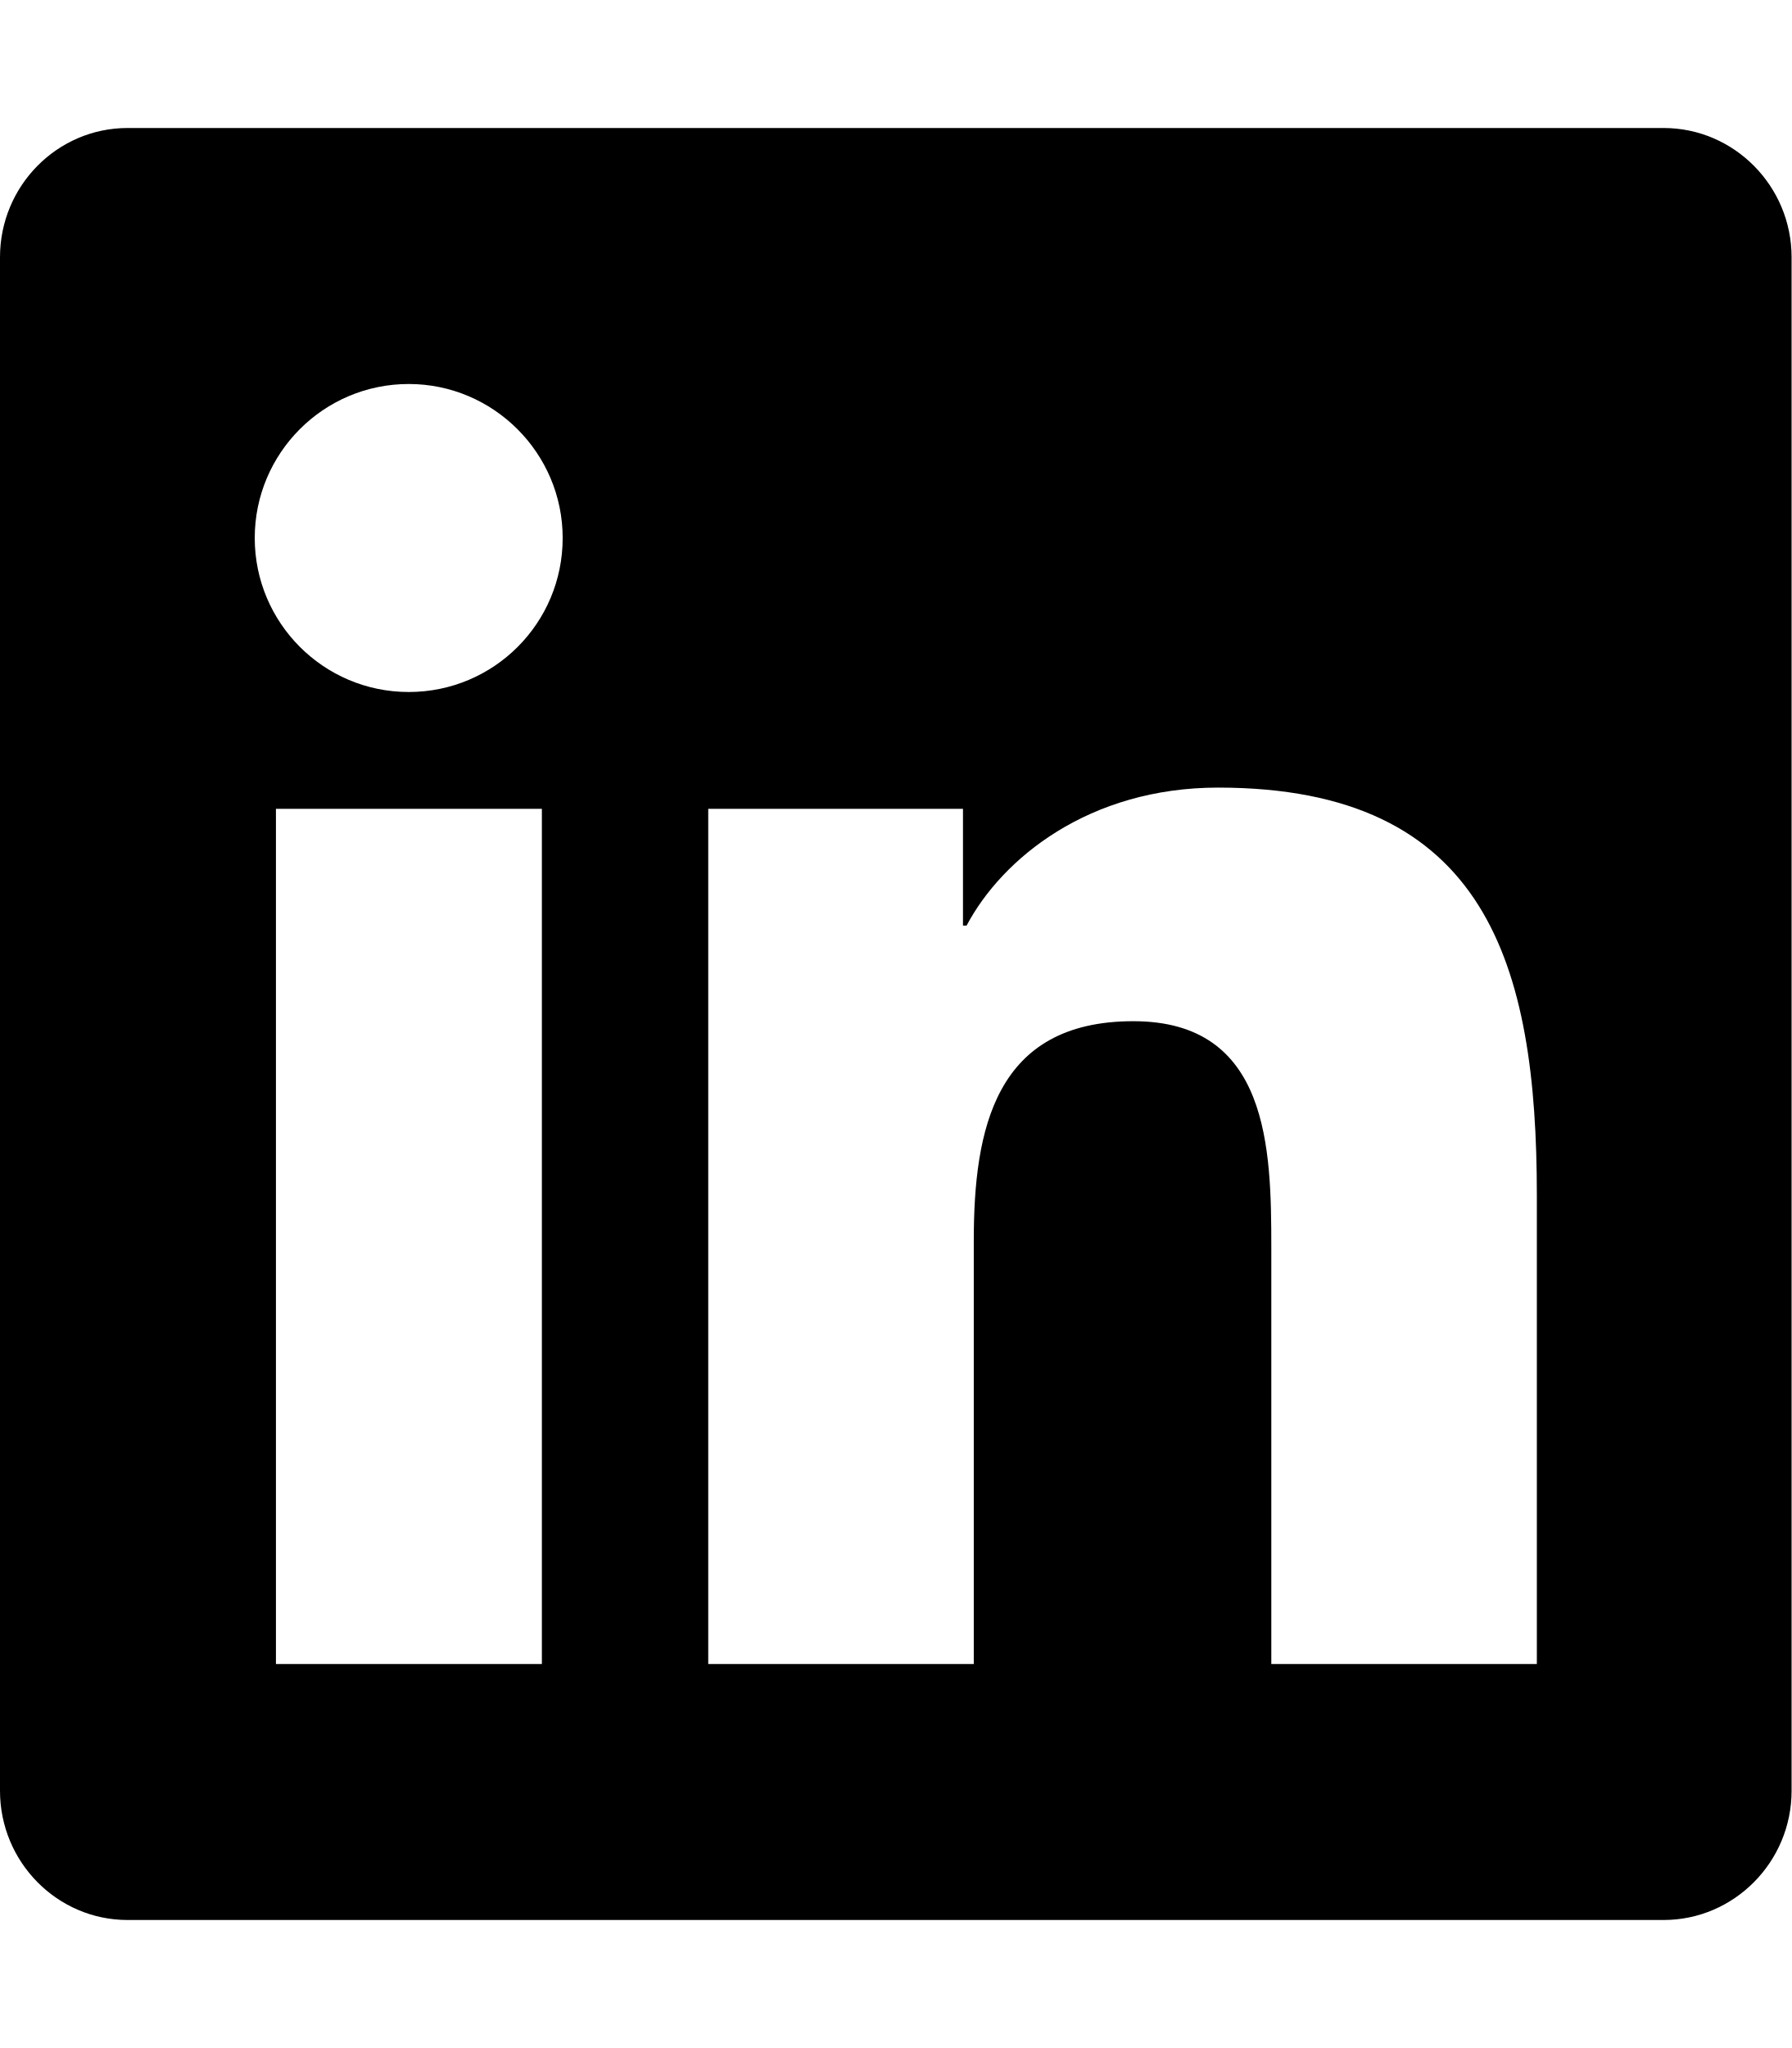
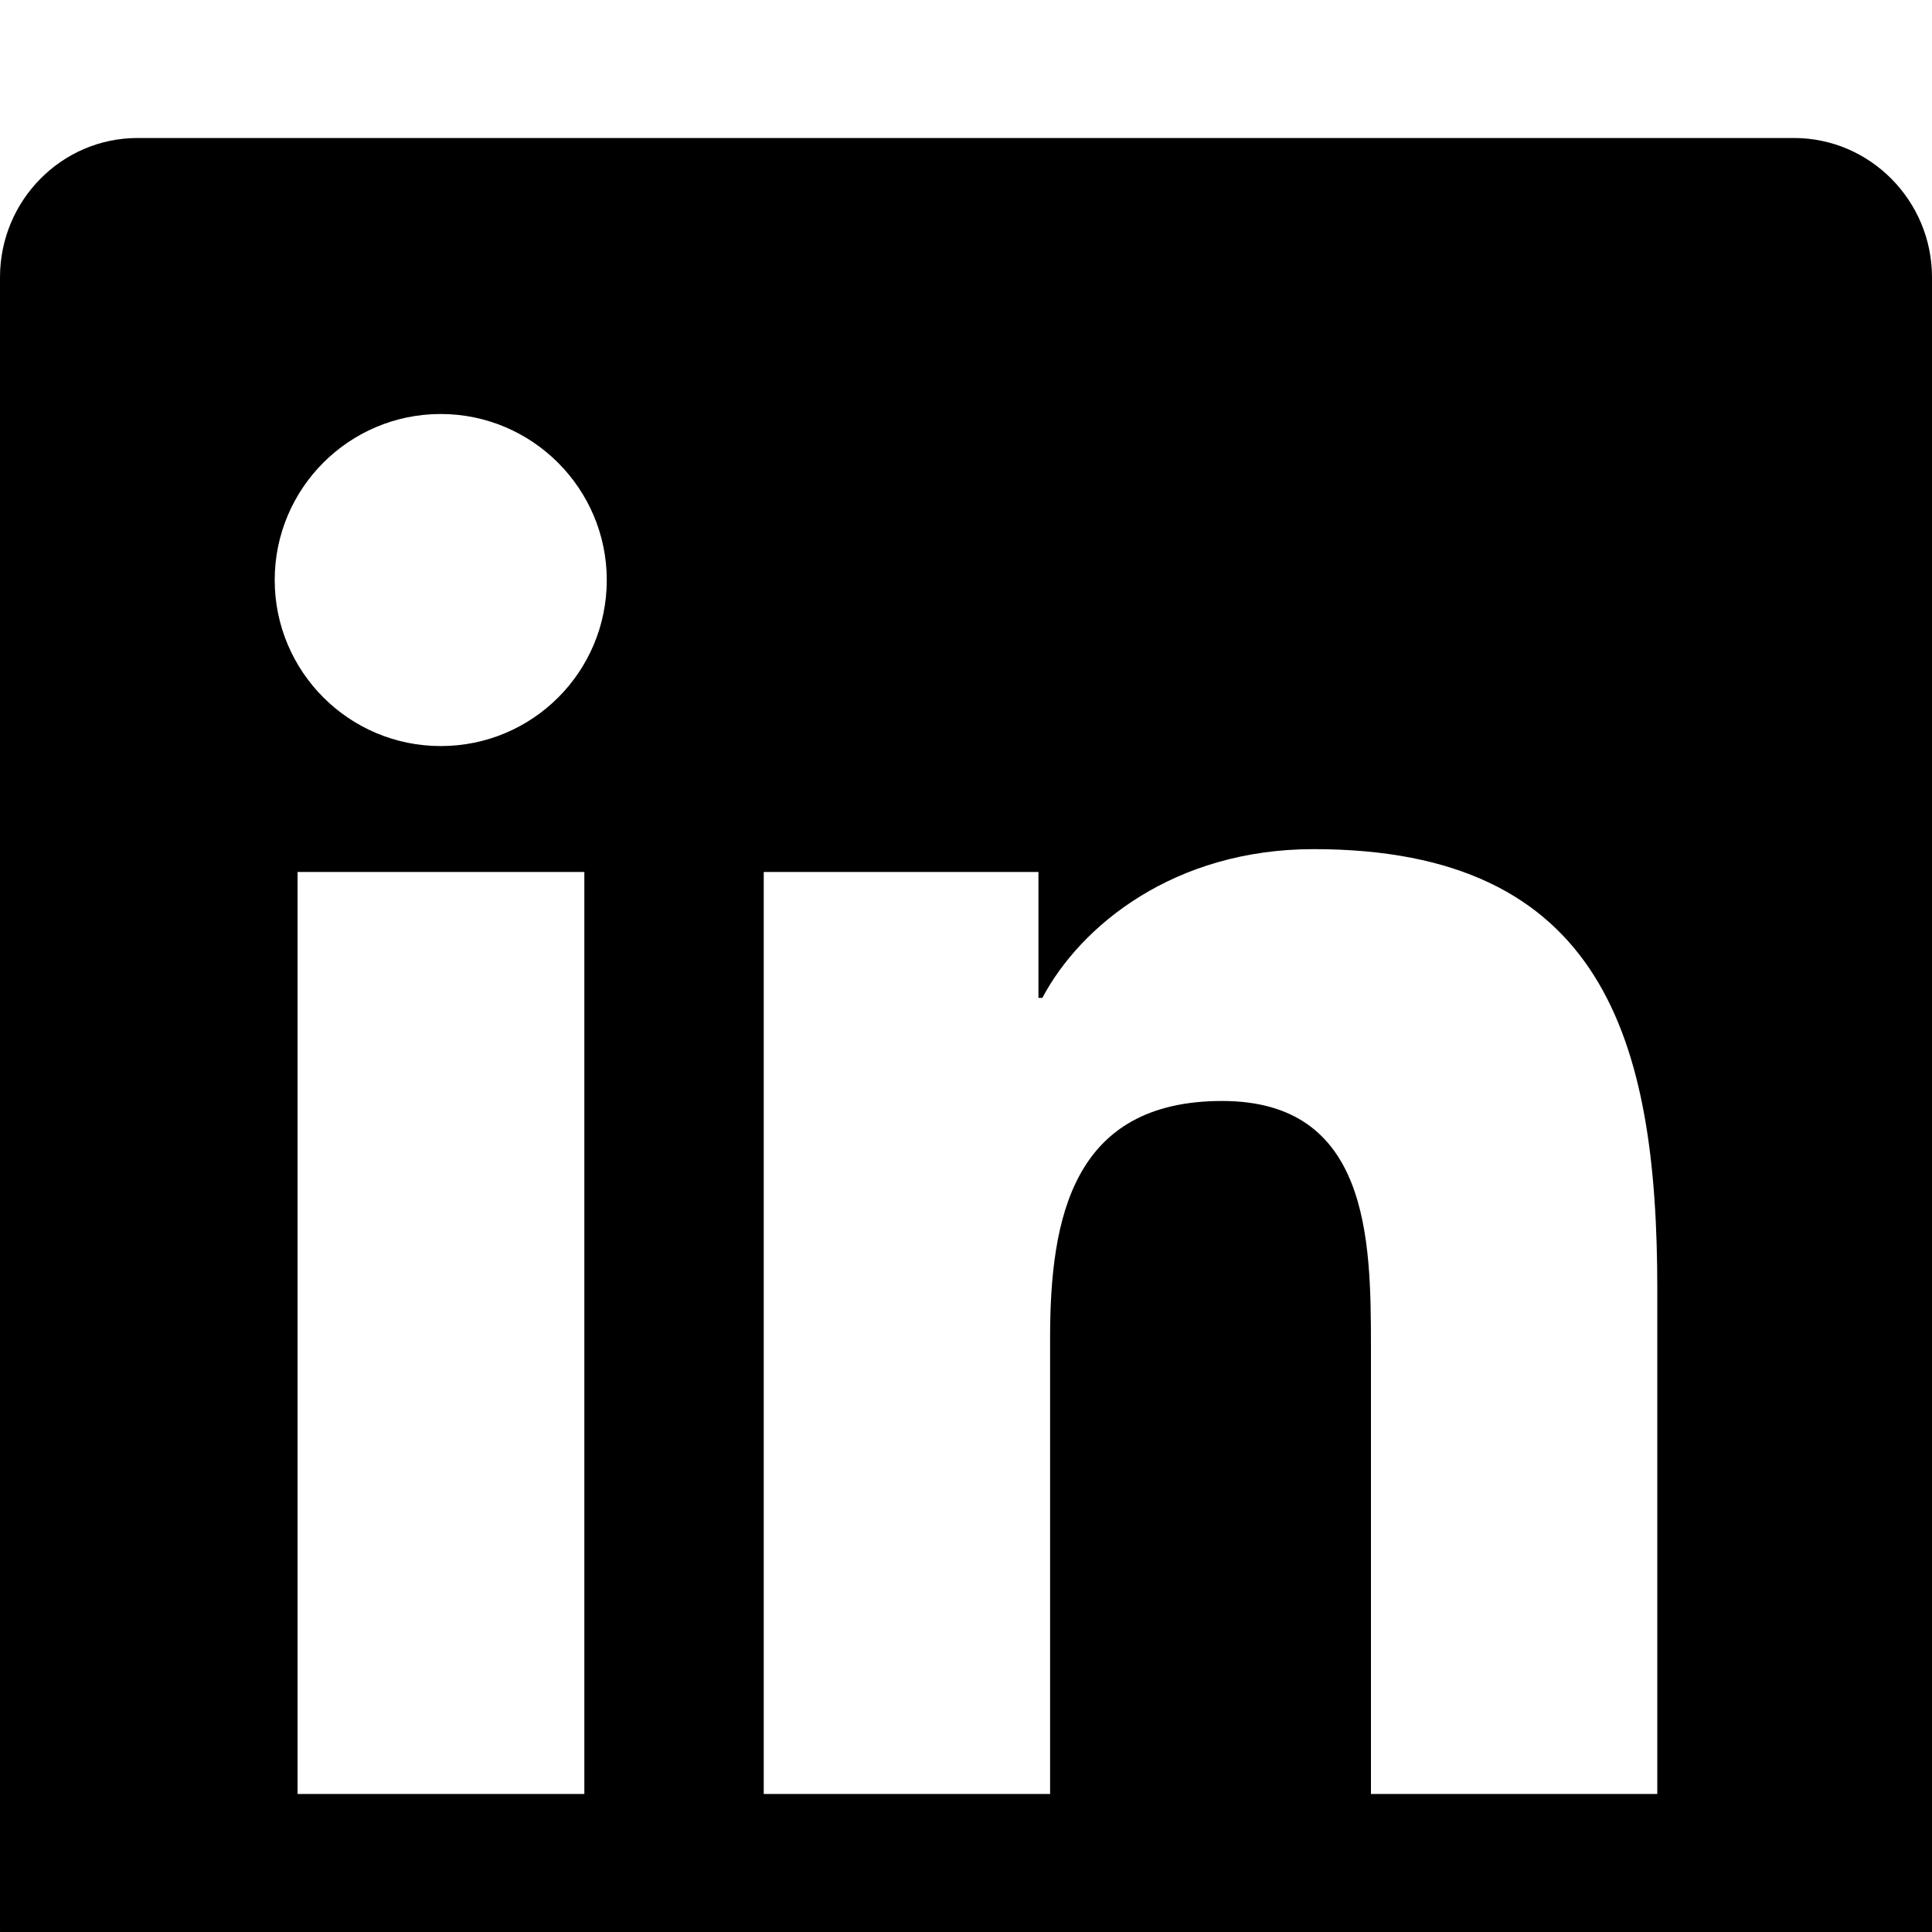
- <svg xmlns="http://www.w3.org/2000/svg" viewBox="0 0 448 512">
+ <svg xmlns="http://www.w3.org/2000/svg" viewBox="0 0 448 448">
  <path fill="#000" d="M416 32H31.9C14.3 32 0 46.5 0 64.3v383.4C0 465.5 14.3 480 31.9 480H416c17.6 0 32-14.5 32-32.3V64.3c0-17.8-14.4-32.3-32-32.3zM135.4 416H69V202.2h66.5V416zm-33.2-243c-21.3 0-38.5-17.3-38.5-38.5S80.9 96 102.2 96c21.2 0 38.5 17.3 38.5 38.5 0 21.3-17.2 38.5-38.5 38.5zm282.1 243h-66.4V312c0-24.8-.5-56.7-34.5-56.7-34.6 0-39.9 27-39.9 54.9V416h-66.4V202.2h63.7v29.2h.9c8.9-16.8 30.6-34.5 62.9-34.5 67.2 0 79.7 44.3 79.7 101.9V416z" />
</svg>
